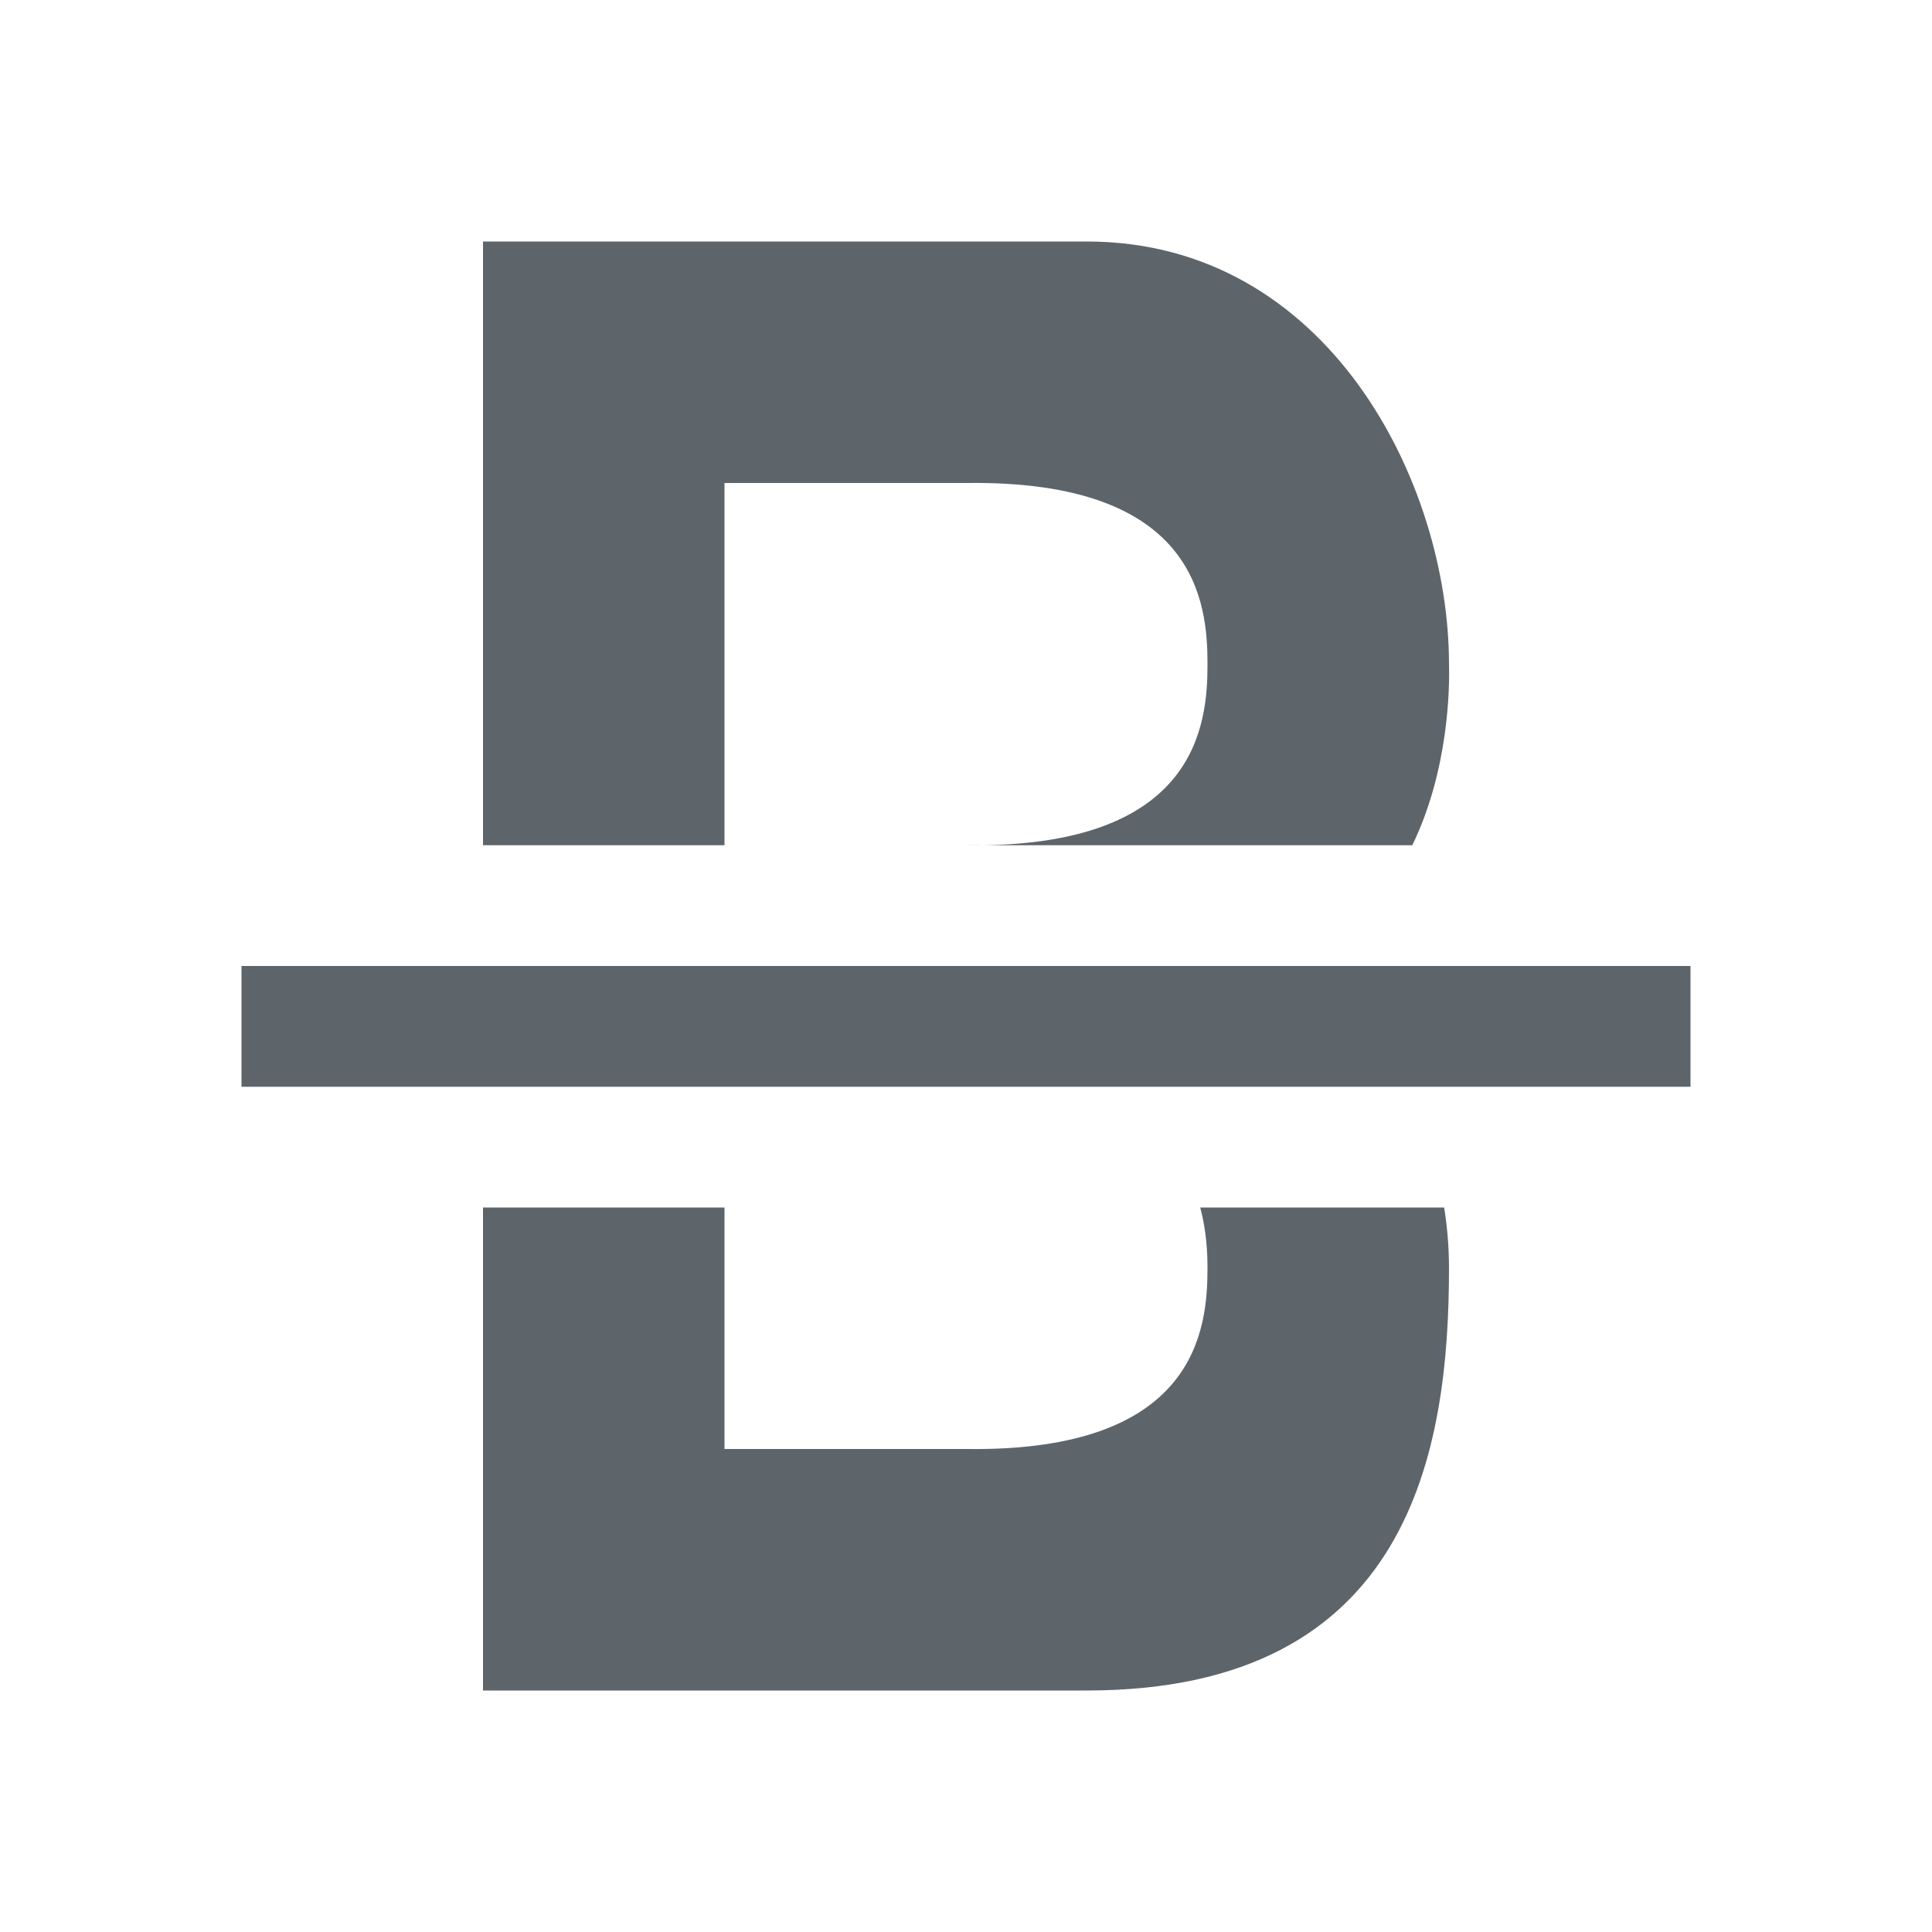
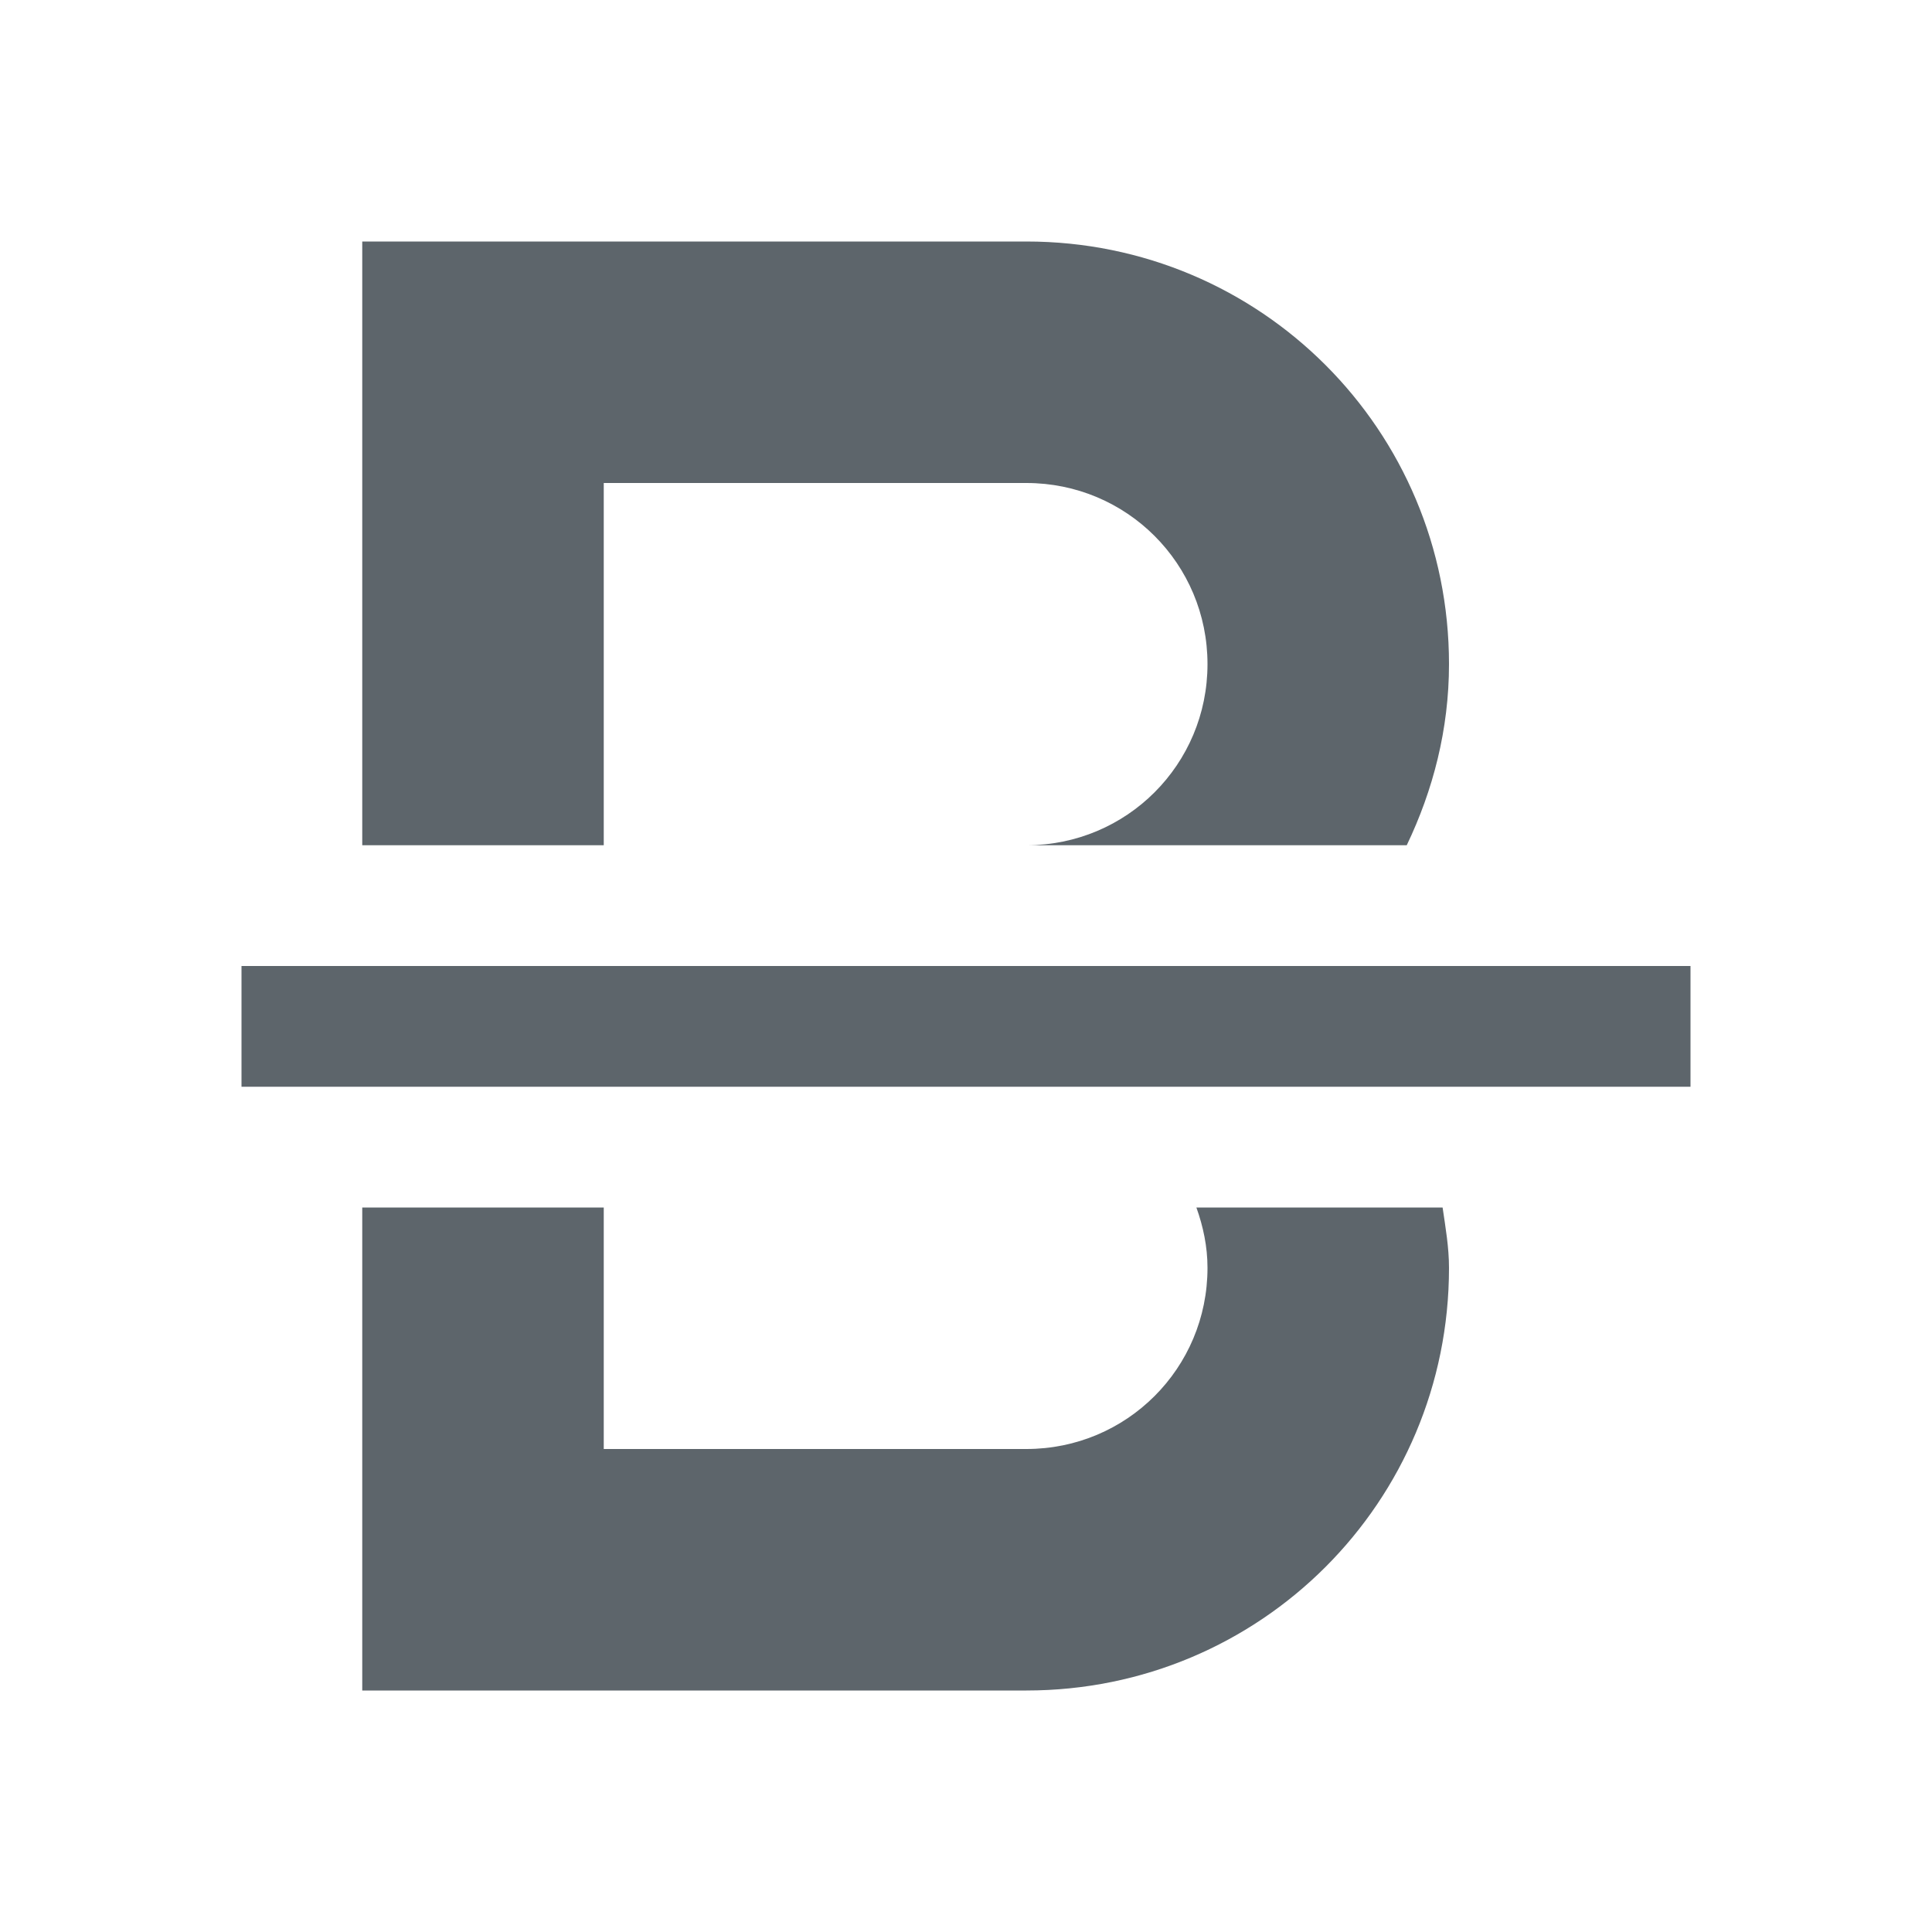
- <svg xmlns="http://www.w3.org/2000/svg" height="16" width="16">
+ <svg xmlns="http://www.w3.org/2000/svg" width="16" height="16" version="1.1">
+   <path d="m3 2v2 3h2v-3h3.5c0.831 0 1.5 0.669 1.5 1.5s-0.669 1.5-1.5 1.5h3.15c0.218-0.455 0.35-0.96 0.35-1.5 0-1.939-1.561-3.5-3.5-3.5h-1.5-2-2zm0 8v4h2 1.5 0.5 1.5c1.939 0 3.5-1.561 3.5-3.5 0-0.171-0.029-0.335-0.053-0.5h-2.039c0.056 0.157 0.092 0.323 0.092 0.5 0 0.831-0.669 1.5-1.5 1.5h-1.5-2v-2h-2z" fill="#5d656b" stroke-linecap="square" stroke-width="2" />
  <g fill="#5d656b">
-     <path d="M2 8v1h12V8zM4 2v5h2V4h2c1.918-.027 2 1 2 1.5S9.918 7.027 8 7h3.696c.3-.617.31-1.299.304-1.5C12 4 11 2 9 2H7zm0 8v4h5c2.689 0 3-2 3-3.5a3.186 3.186 0 0 0-.04-.5H9.94c.049.185.06.362.06.5 0 .5-.082 1.527-2 1.5H6v-2z" />
+     <path d="m2 8v1h12v-1z" />
  </g>
</svg>
